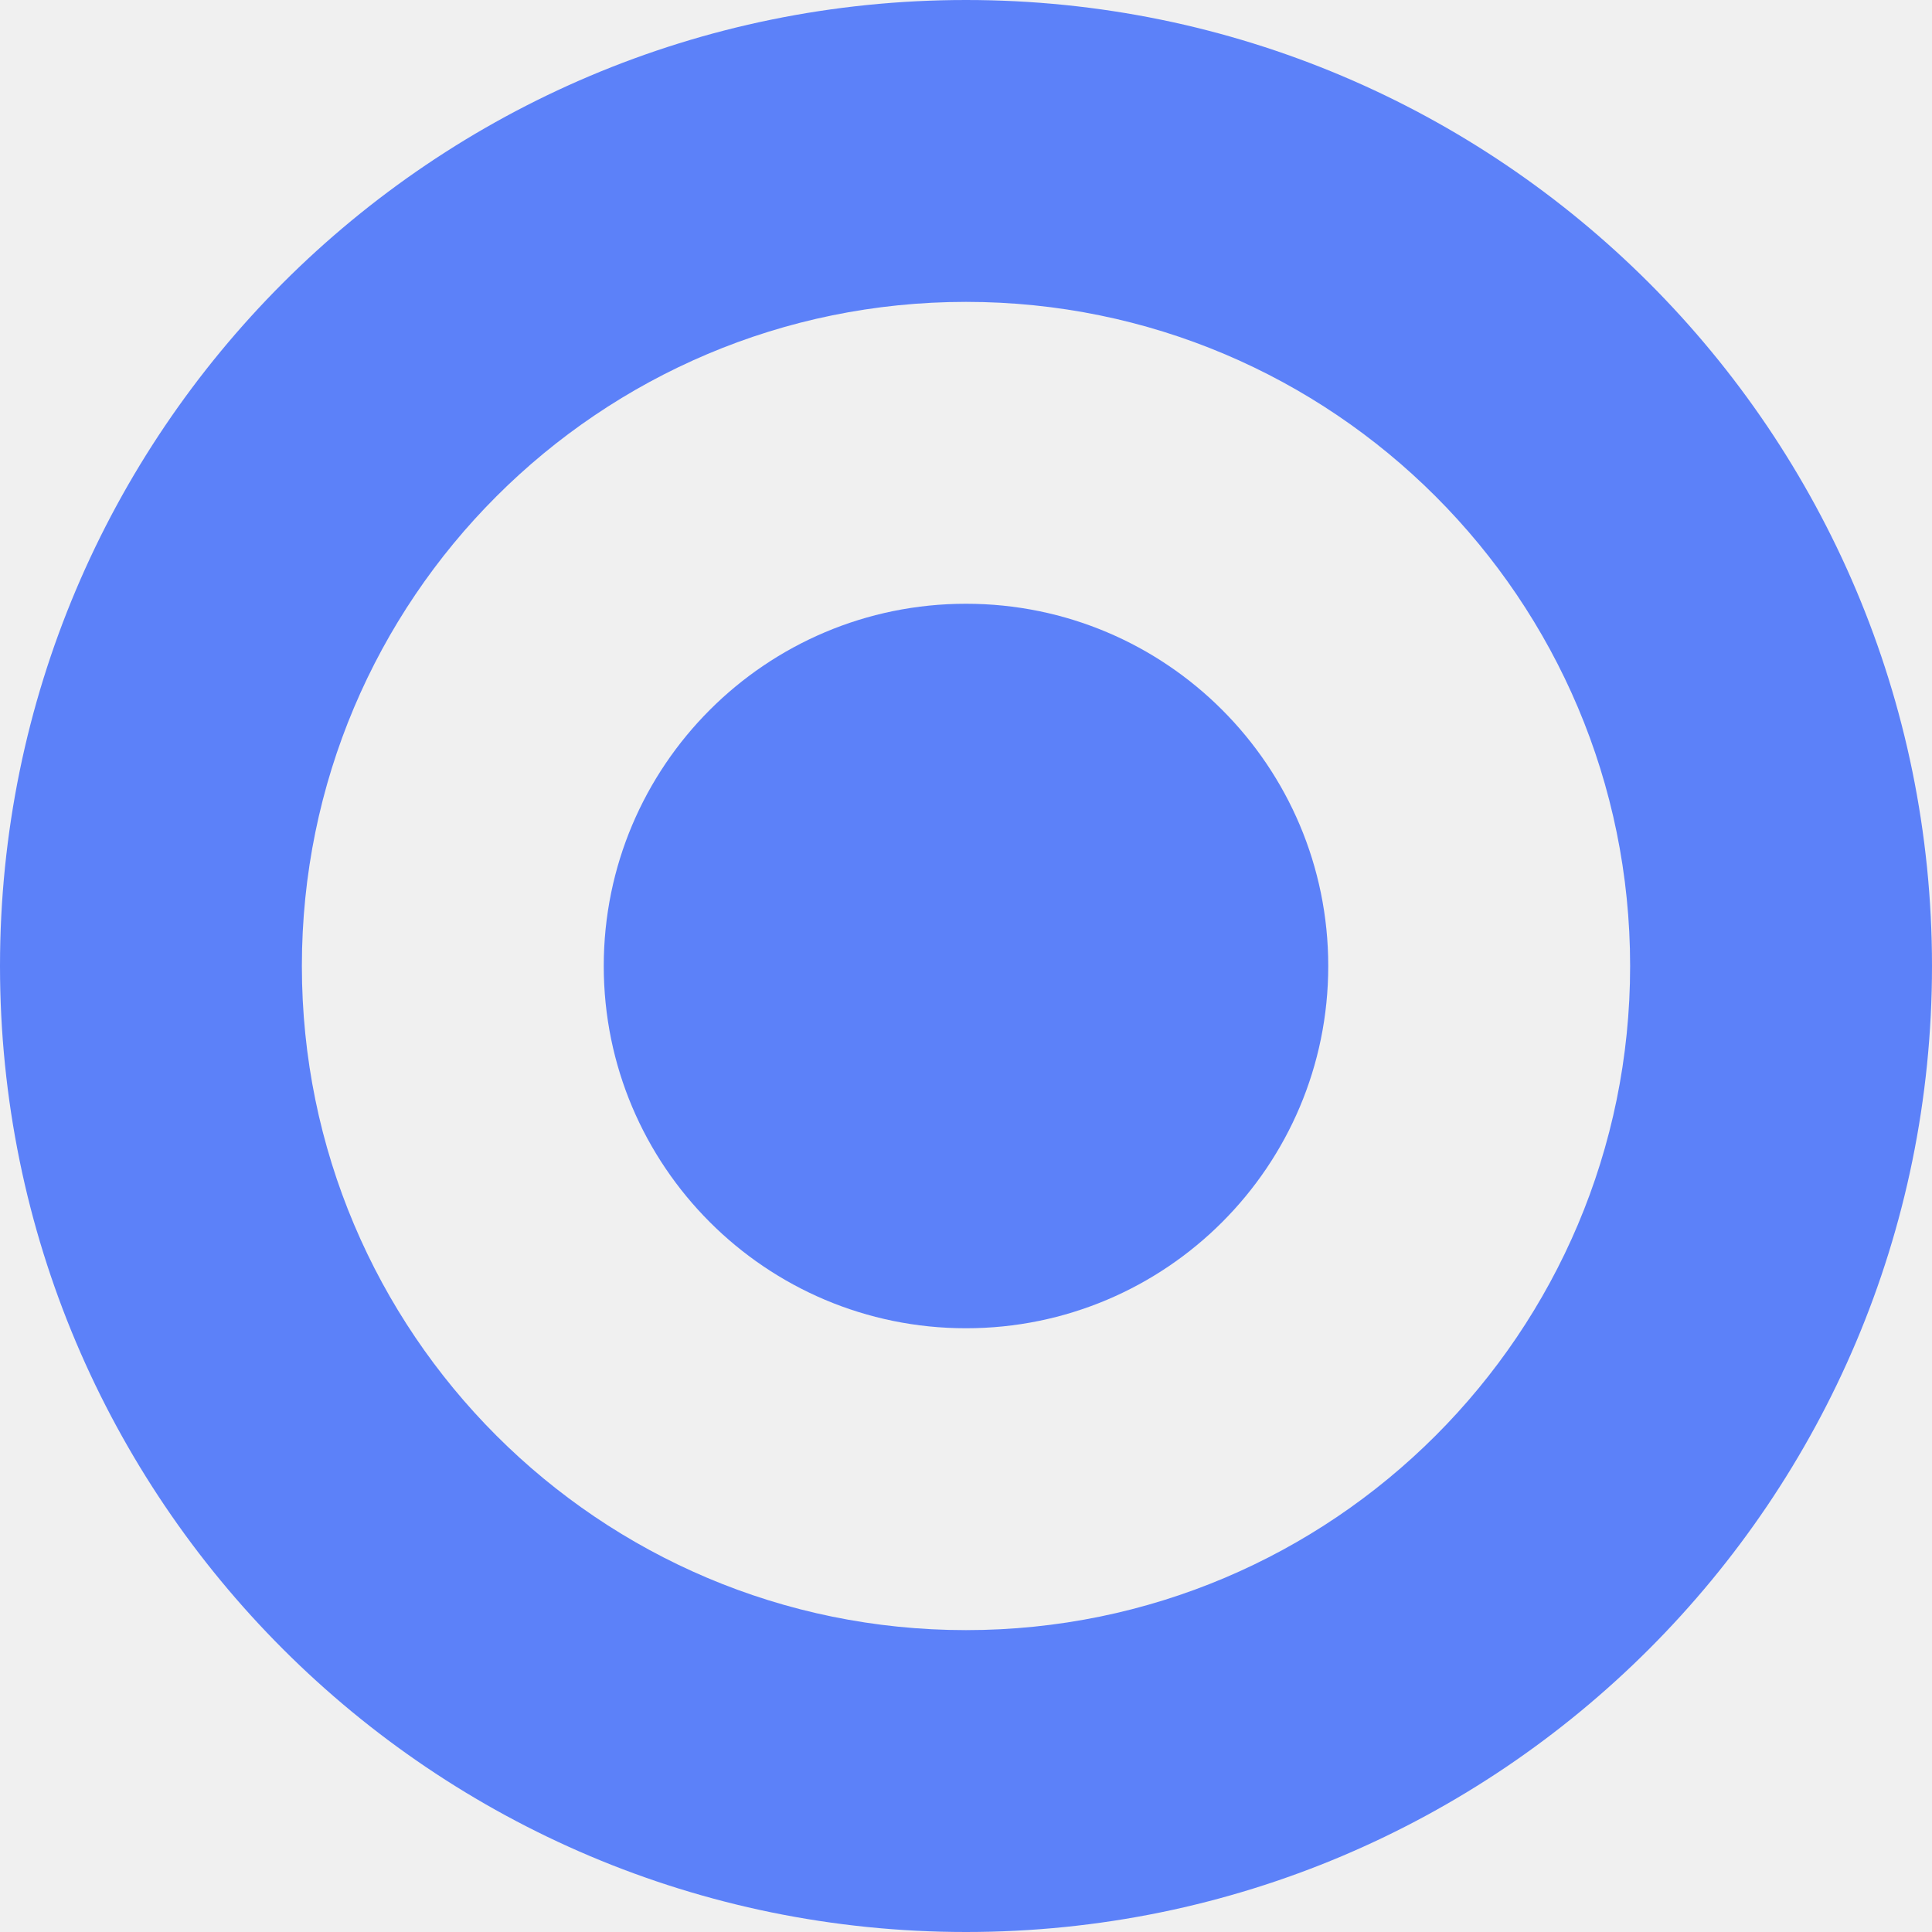
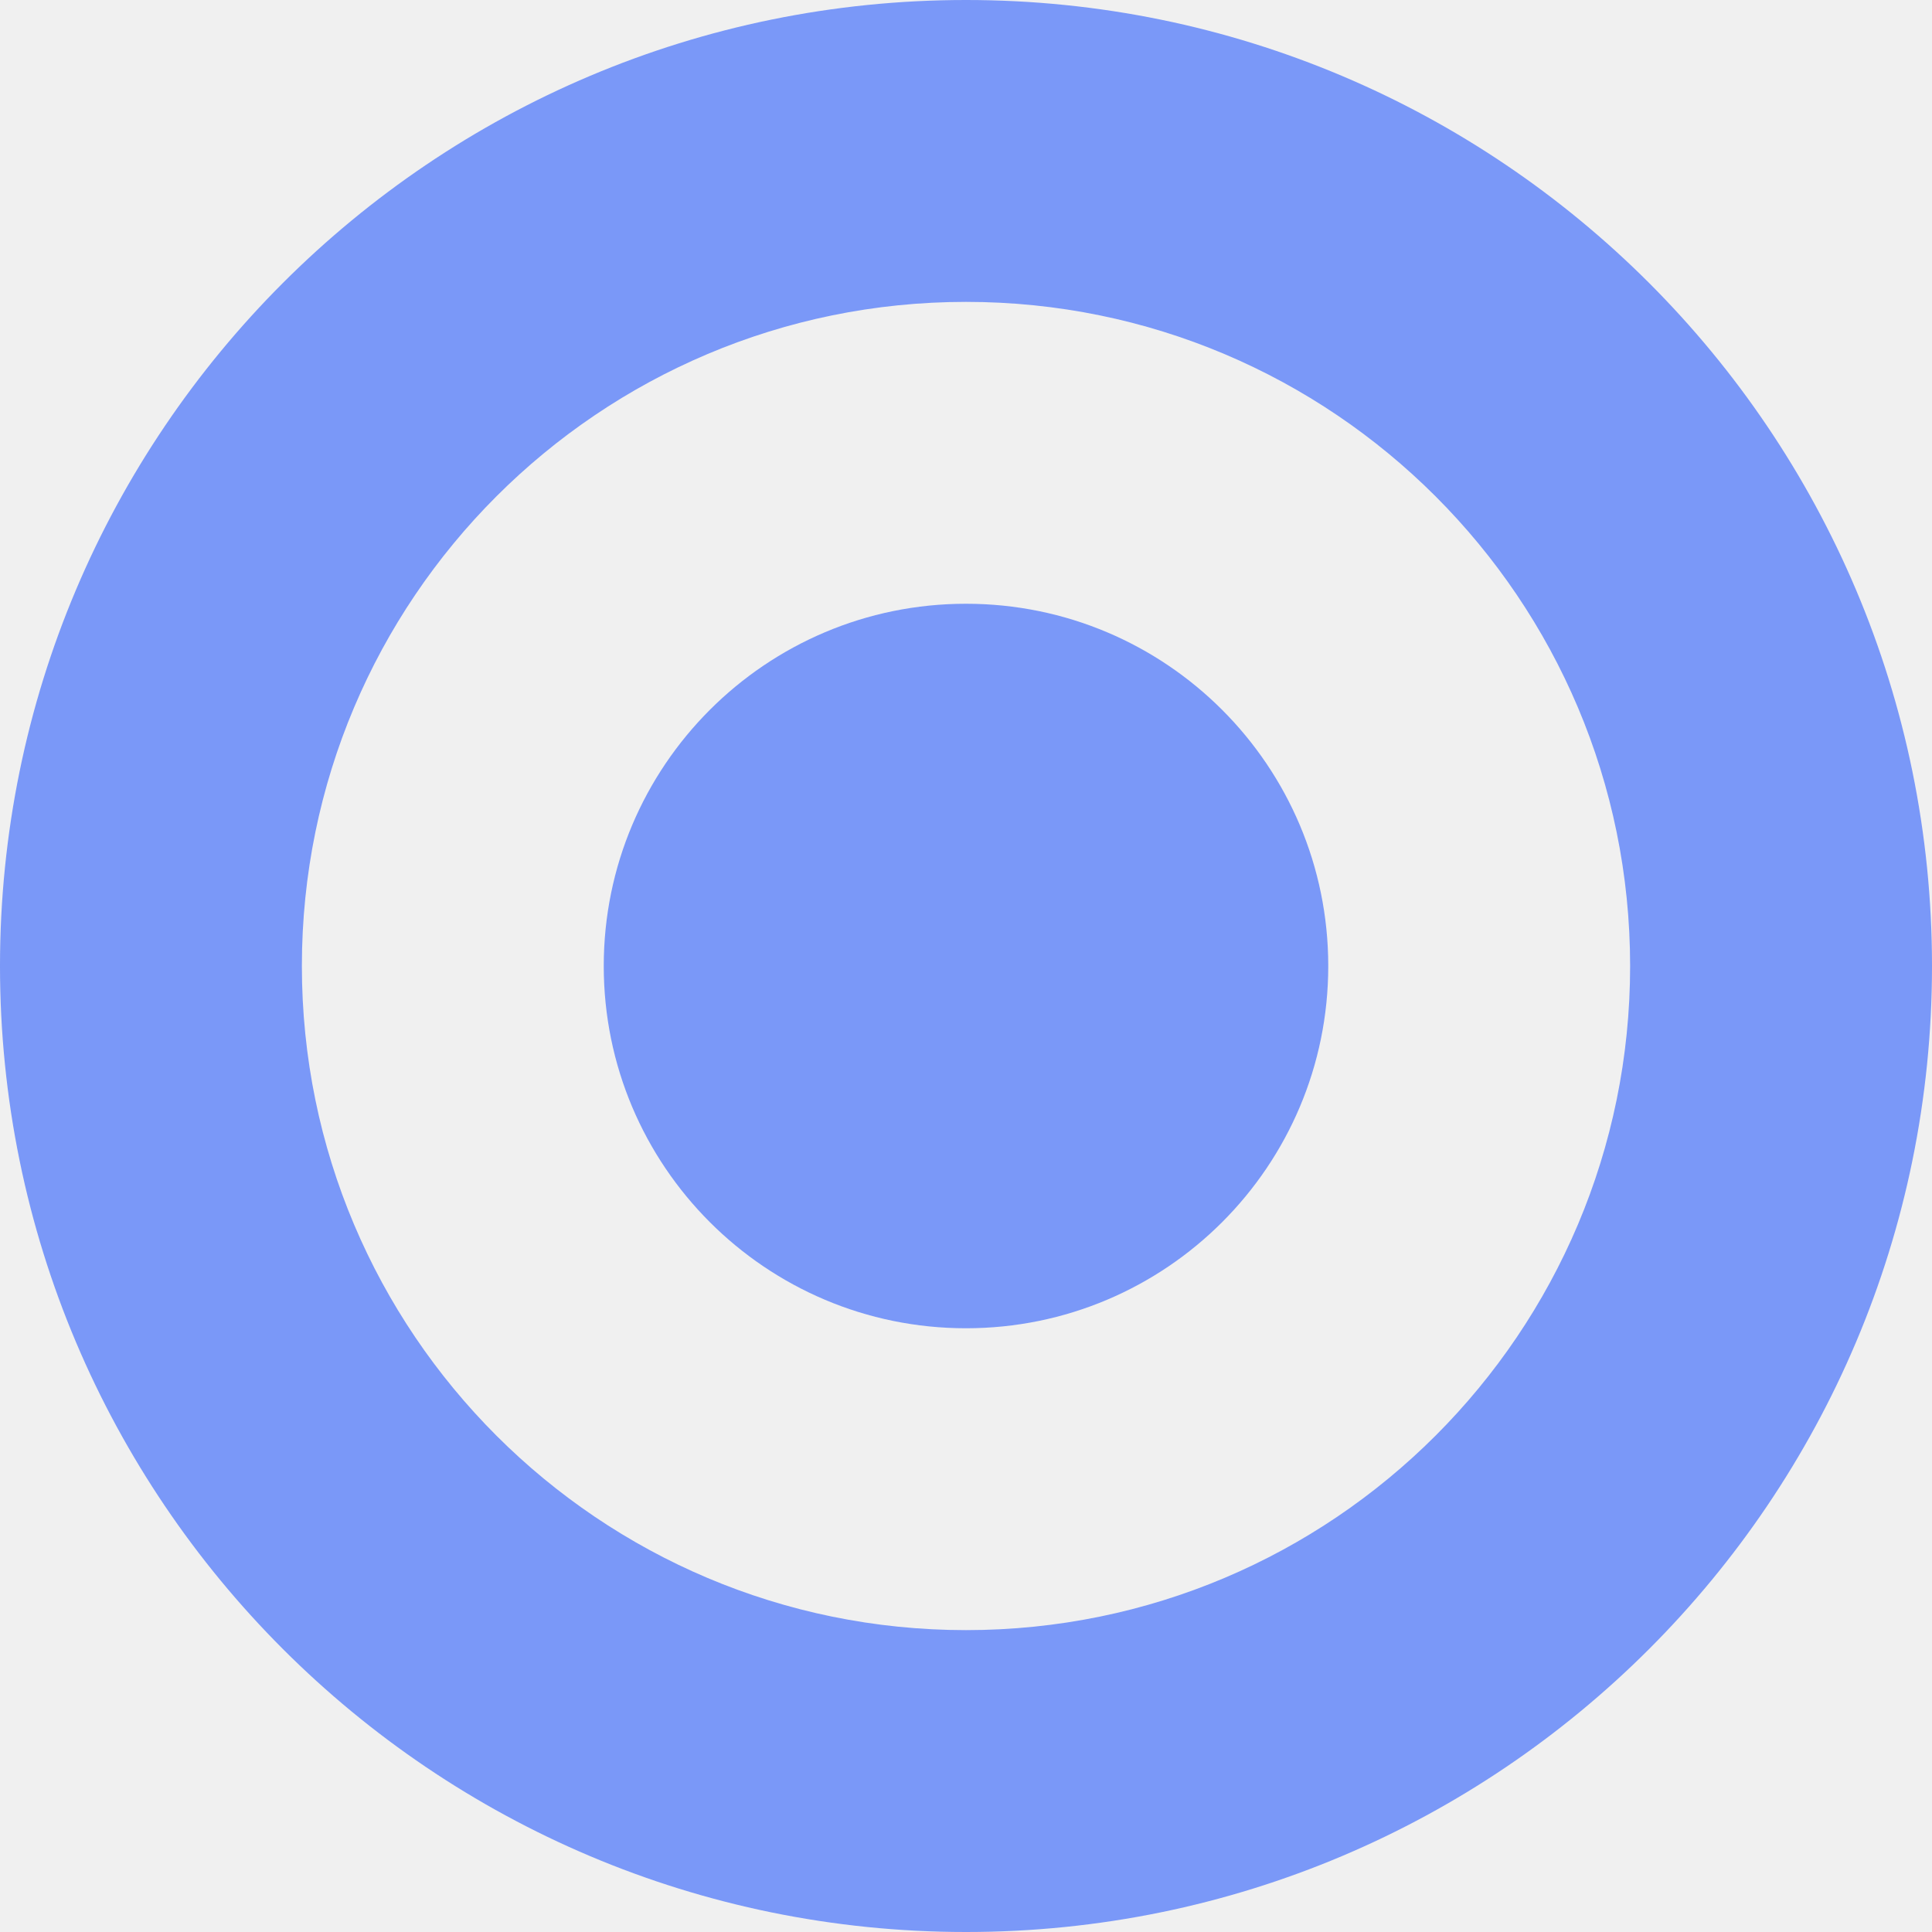
<svg xmlns="http://www.w3.org/2000/svg" width="48" height="48" id="svg1901" version="1.1">
  <defs id="defs1903" />
  <g id="layer1" transform="translate(0,-1004.362)">
-     <g id="g10914" style="fill:#0540ff;fill-opacity:0.627">
-       <path id="path10143" d="m 24,1004.362 c -13.255,0 -24,10.745 -24,24 0,13.255 10.745,24 24,24 13.255,0 24,-10.745 24,-24 0,-13.255 -10.745,-24 -24,-24 z m 0,7.5 c 9.113,0 16.5,7.387 16.5,16.5 0,9.113 -7.387,16.5 -16.5,16.5 -9.113,0 -16.5,-7.387 -16.5,-16.5 0,-9.113 7.387,-16.5 16.5,-16.5 z" style="fill:#0540ff;fill-opacity:0.627;stroke:#ffffff;stroke-width:0;stroke-linecap:square;stroke-miterlimit:4;stroke-opacity:0;stroke-dasharray:none" />
-       <path transform="matrix(2.25,0,0,2.571429,-9.75,991.0765)" d="m 19,14.5 c 0,1.933 -1.791,3.5 -4,3.5 -2.209,0 -4,-1.567 -4,-3.5 0,-1.933 1.791,-3.5 4,-3.5 2.209,0 4,1.567 4,3.5 z" id="path10139" style="fill:#0540ff;fill-opacity:0.627;stroke:#ffffff;stroke-width:0;stroke-linecap:square;stroke-miterlimit:4;stroke-opacity:0;stroke-dasharray:none" />
+     <g id="g10914" style="fill:#0540ff;fill-opacity:0.5">
+       <path id="path10143" d="m 24,1004.362 c -13.255,0 -24,10.745 -24,24 0,13.255 10.745,24 24,24 13.255,0 24,-10.745 24,-24 0,-13.255 -10.745,-24 -24,-24 z m 0,7.5 c 9.113,0 16.5,7.387 16.5,16.5 0,9.113 -7.387,16.5 -16.5,16.5 -9.113,0 -16.5,-7.387 -16.5,-16.5 0,-9.113 7.387,-16.5 16.5,-16.5 z" style="fill:#0540ff;fill-opacity:0.5;stroke:#ffffff;stroke-width:0;stroke-linecap:square;stroke-miterlimit:4;stroke-opacity:0;stroke-dasharray:none" />
+       <path transform="matrix(2.25,0,0,2.571429,-9.75,991.0765)" d="m 19,14.5 c 0,1.933 -1.791,3.5 -4,3.5 -2.209,0 -4,-1.567 -4,-3.5 0,-1.933 1.791,-3.5 4,-3.5 2.209,0 4,1.567 4,3.5 z" id="path10139" style="fill:#0540ff;fill-opacity:0.5;stroke:#ffffff;stroke-width:0;stroke-linecap:square;stroke-miterlimit:4;stroke-opacity:0;stroke-dasharray:none" />
    </g>
  </g>
</svg>
